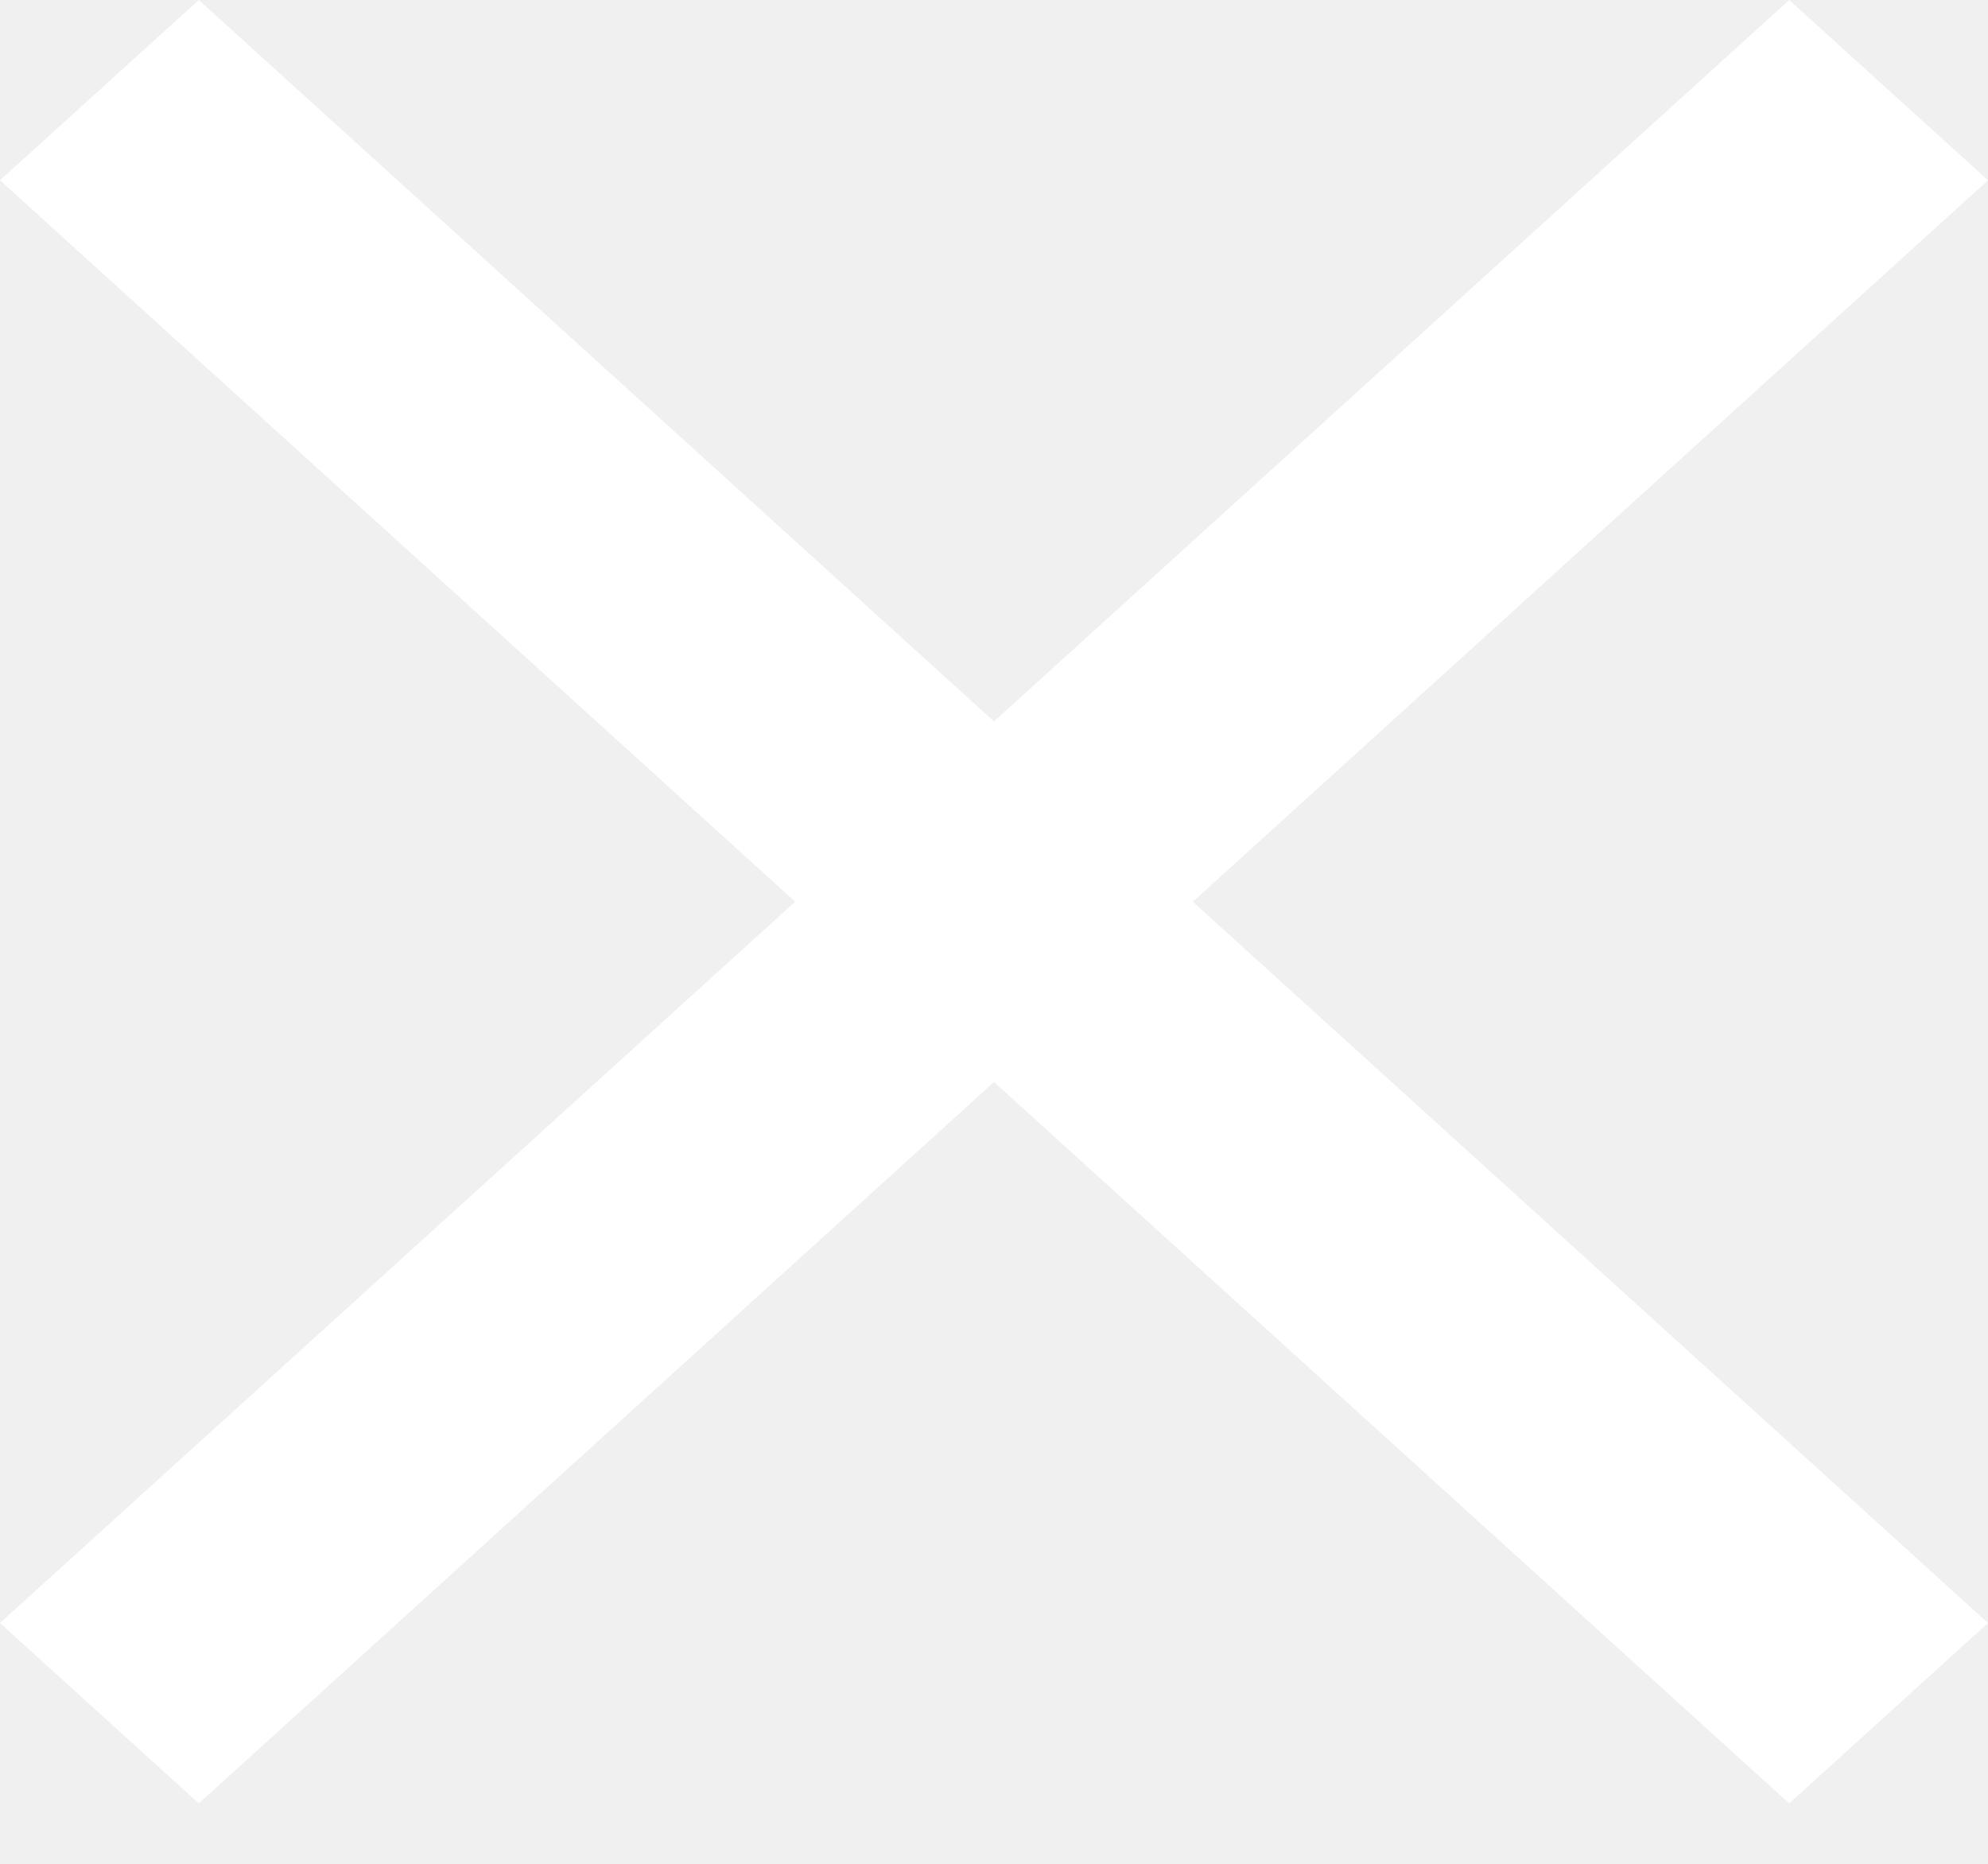
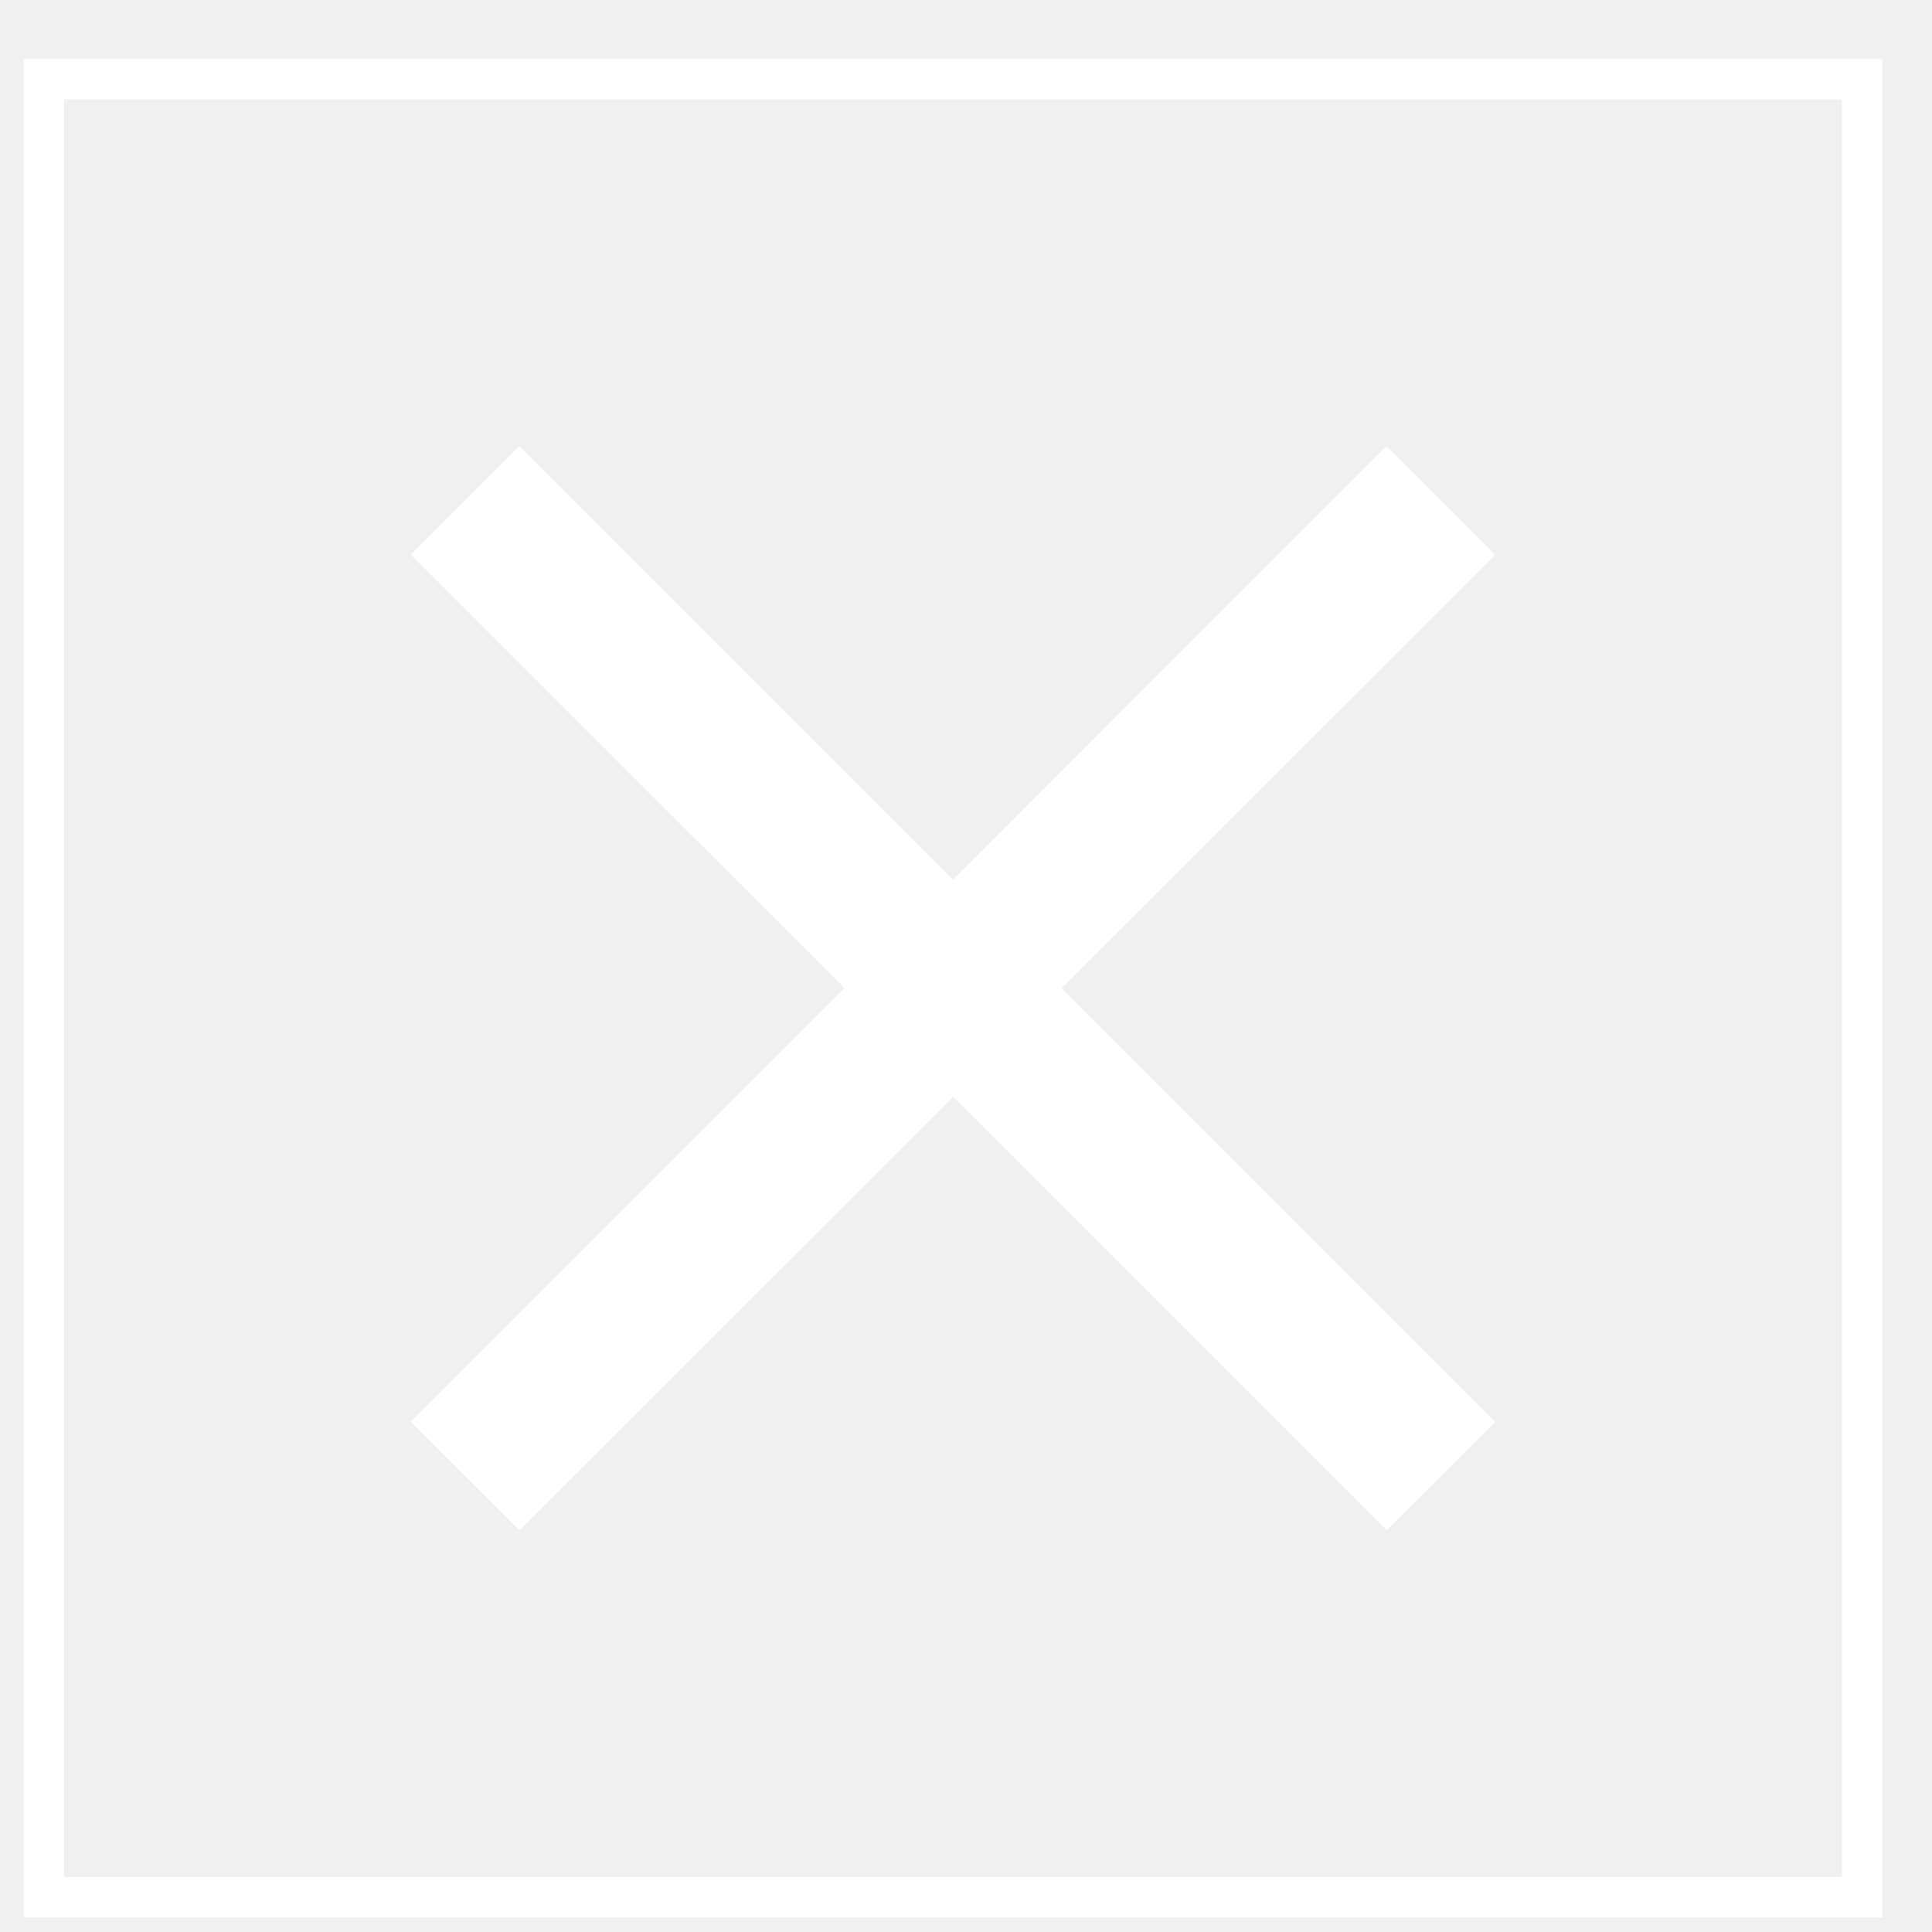
- <svg xmlns="http://www.w3.org/2000/svg" width="16" height="15" viewBox="0 0 16 15" fill="none">
-   <path id="Vector" d="M1.6 14.514L0 13.062L6.4 7.257L0 1.451L1.6 0L8 5.806L14.4 0L16 1.451L9.6 7.257L16 13.062L14.4 14.514L8 8.708L1.6 14.514Z" fill="white" />
+ <svg xmlns="http://www.w3.org/2000/svg" width="24" height="24" viewBox="0 0 24 24" fill="none">
+   <g id="material-symbols:close">
+     <path id="Vector" d="M6.452 19.009L5.105 17.663L10.492 12.276L5.105 6.89L6.452 5.543L11.839 10.93L17.225 5.543L18.572 6.89L13.185 12.276L18.572 17.663L17.225 19.009L11.839 13.623L6.452 19.009Z" fill="white" />
+     <rect x="0.546" y="0.983" width="22.585" height="22.585" stroke="white" stroke-width="0.5" />
+   </g>
</svg>
